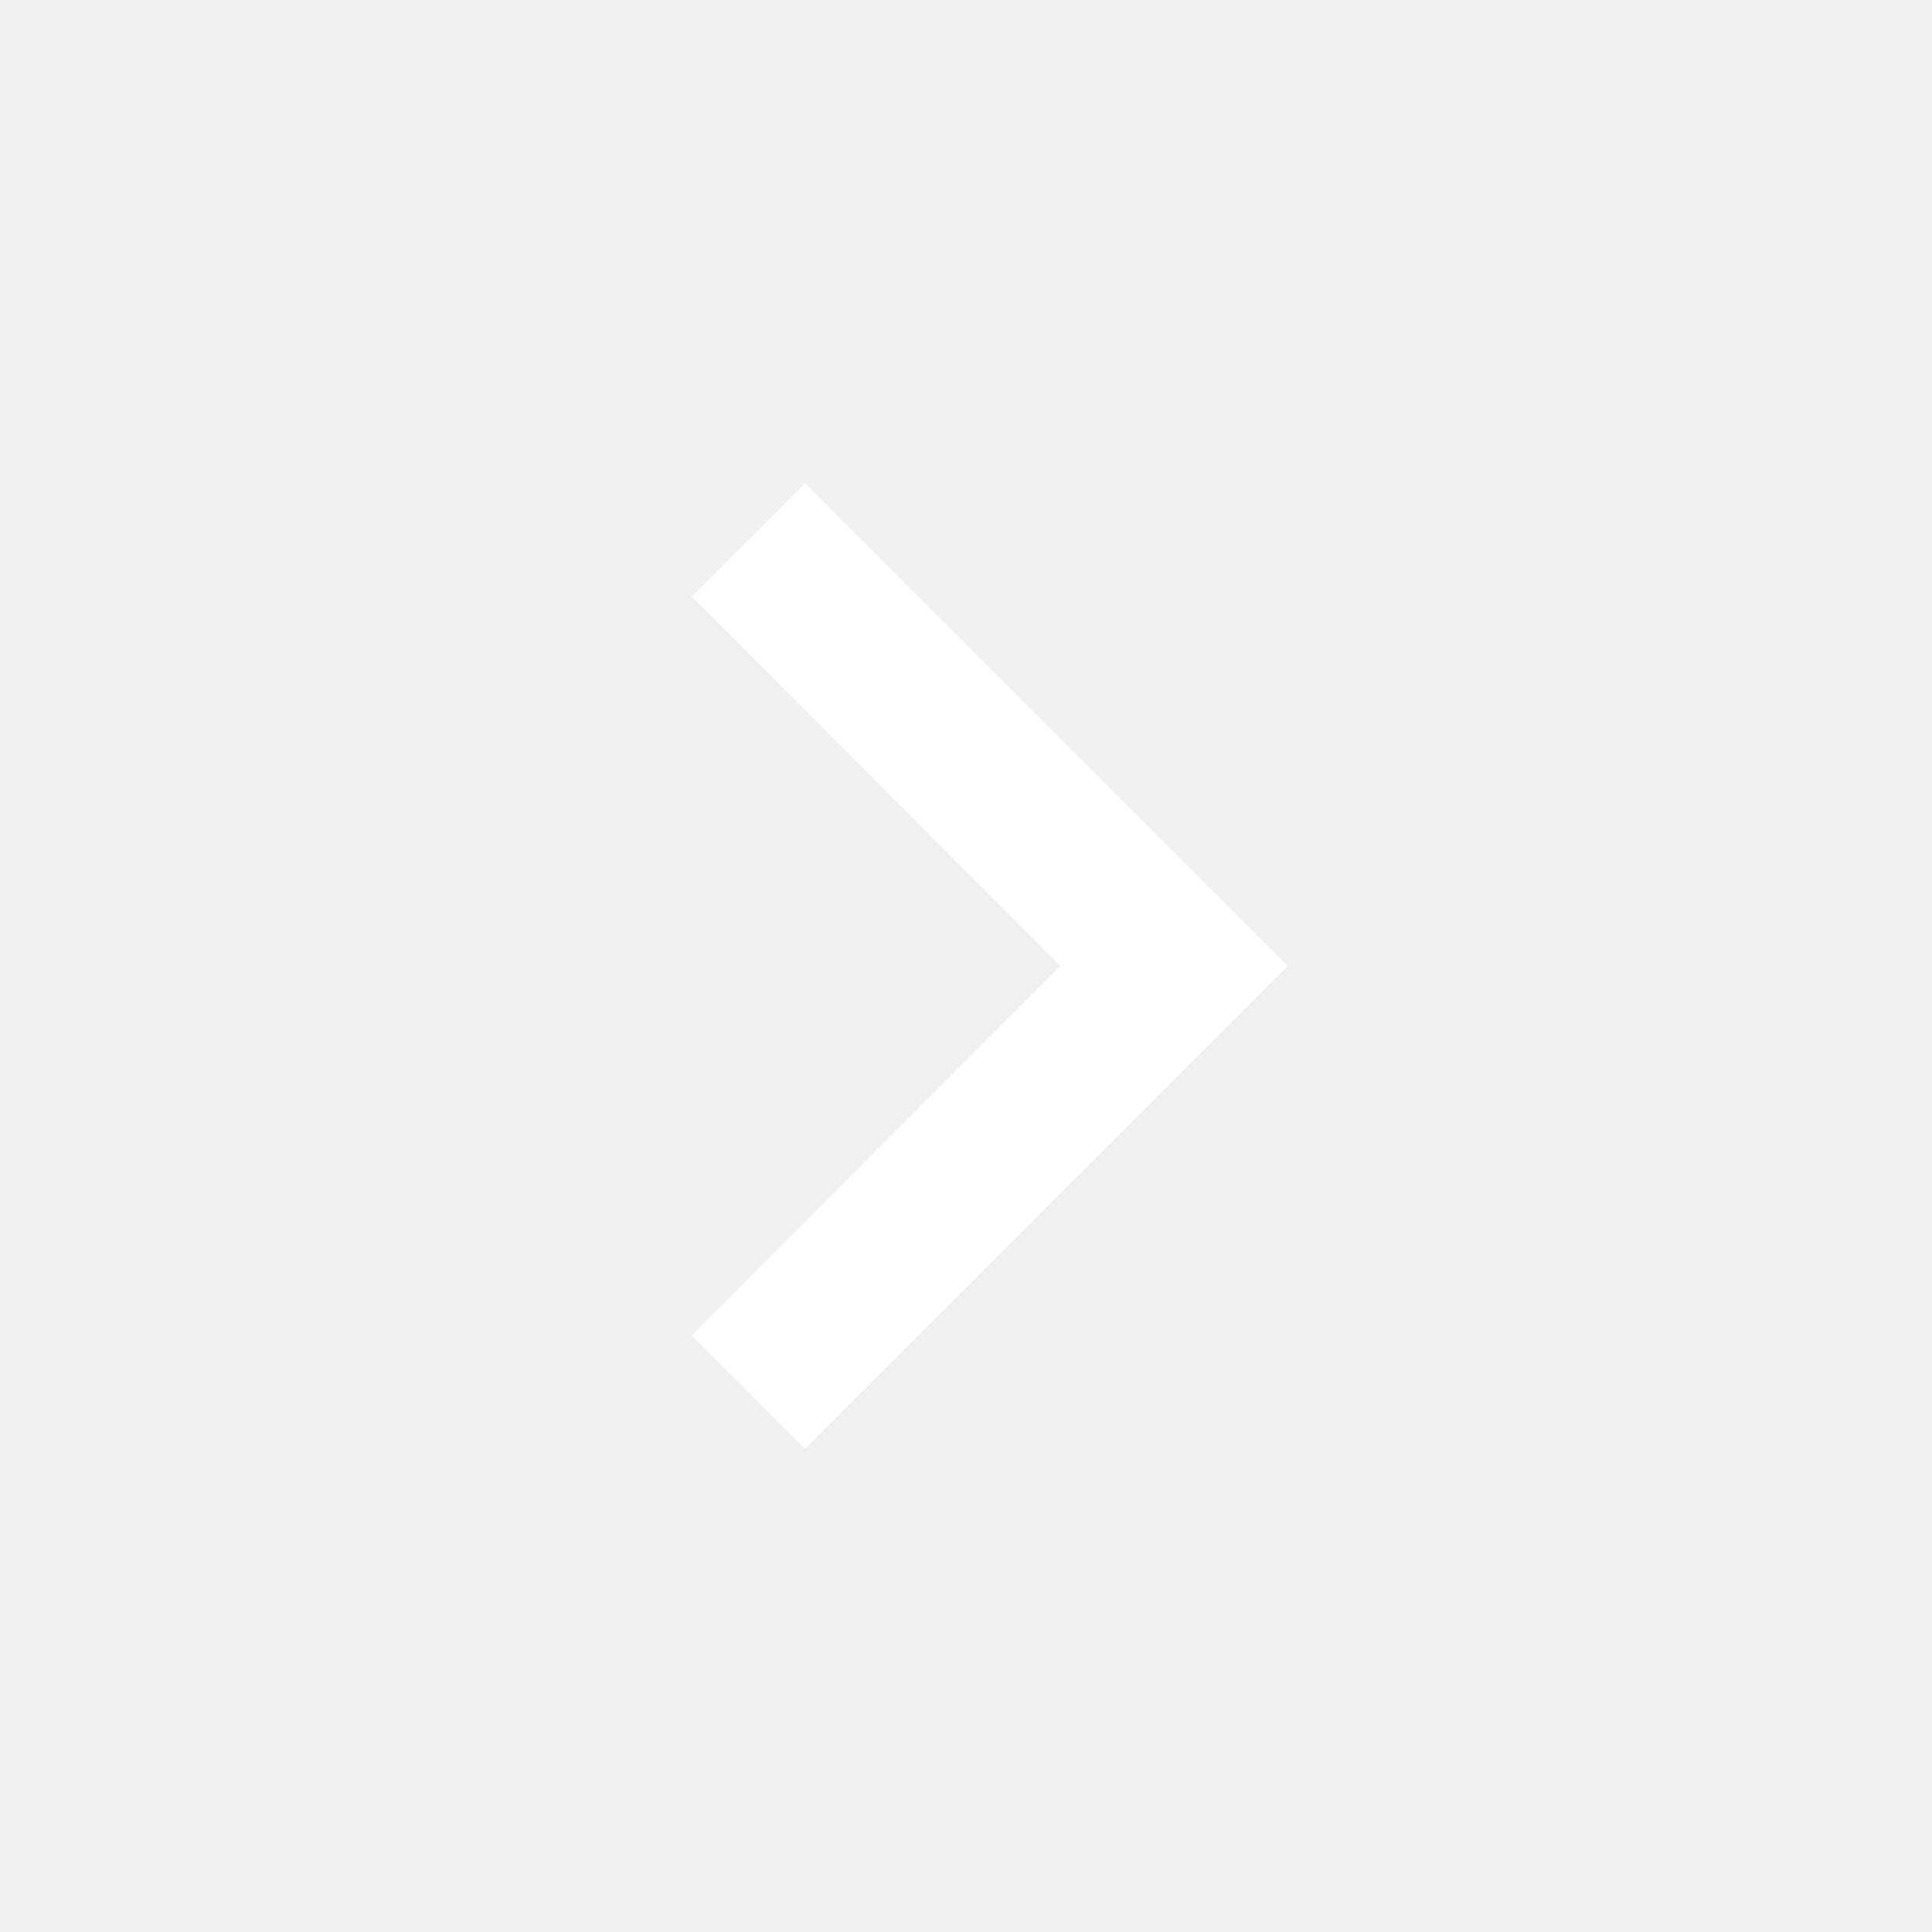
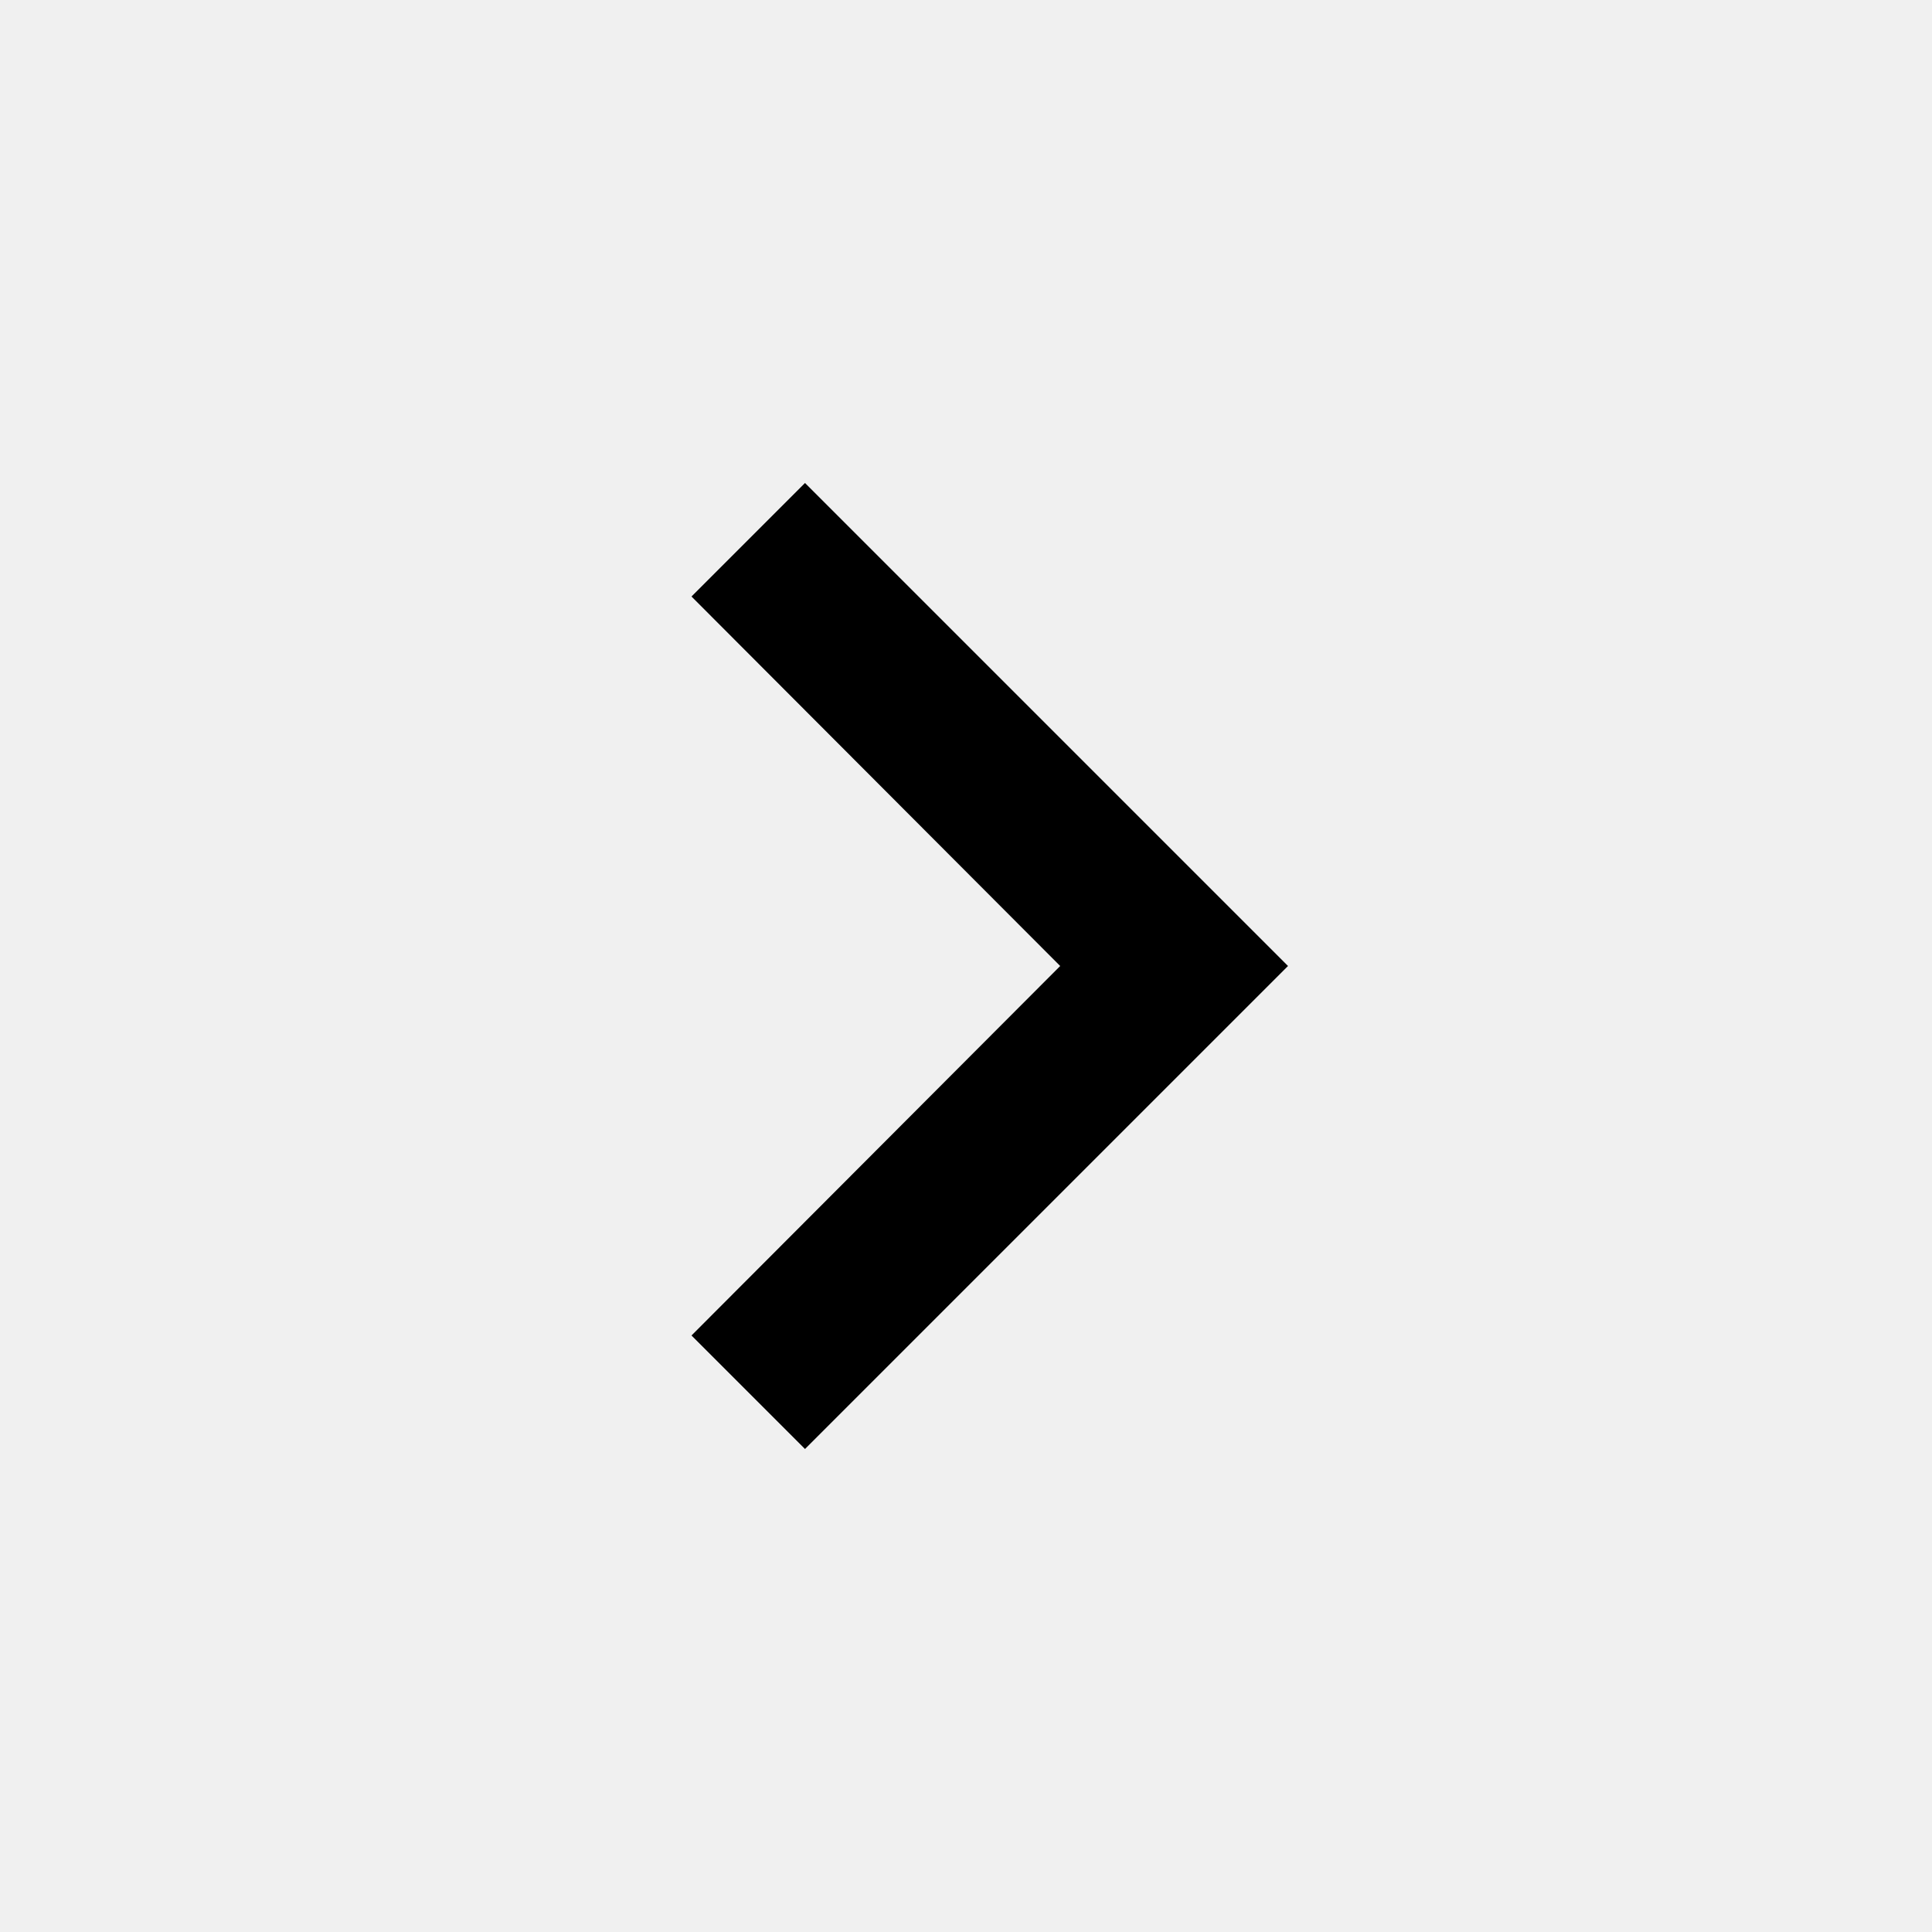
- <svg xmlns="http://www.w3.org/2000/svg" fill="#FFFFFF" height="48" viewBox="0 0 24 24" width="48">
+ <svg xmlns="http://www.w3.org/2000/svg" fill="#000000" height="48" viewBox="0 0 24 24" width="48">
  <path d="M10 6L8.59 7.41 13.17 12l-4.58 4.59L10 18l6-6z" />
  <path d="M0 0h24v24H0z" fill="none" />
</svg>
